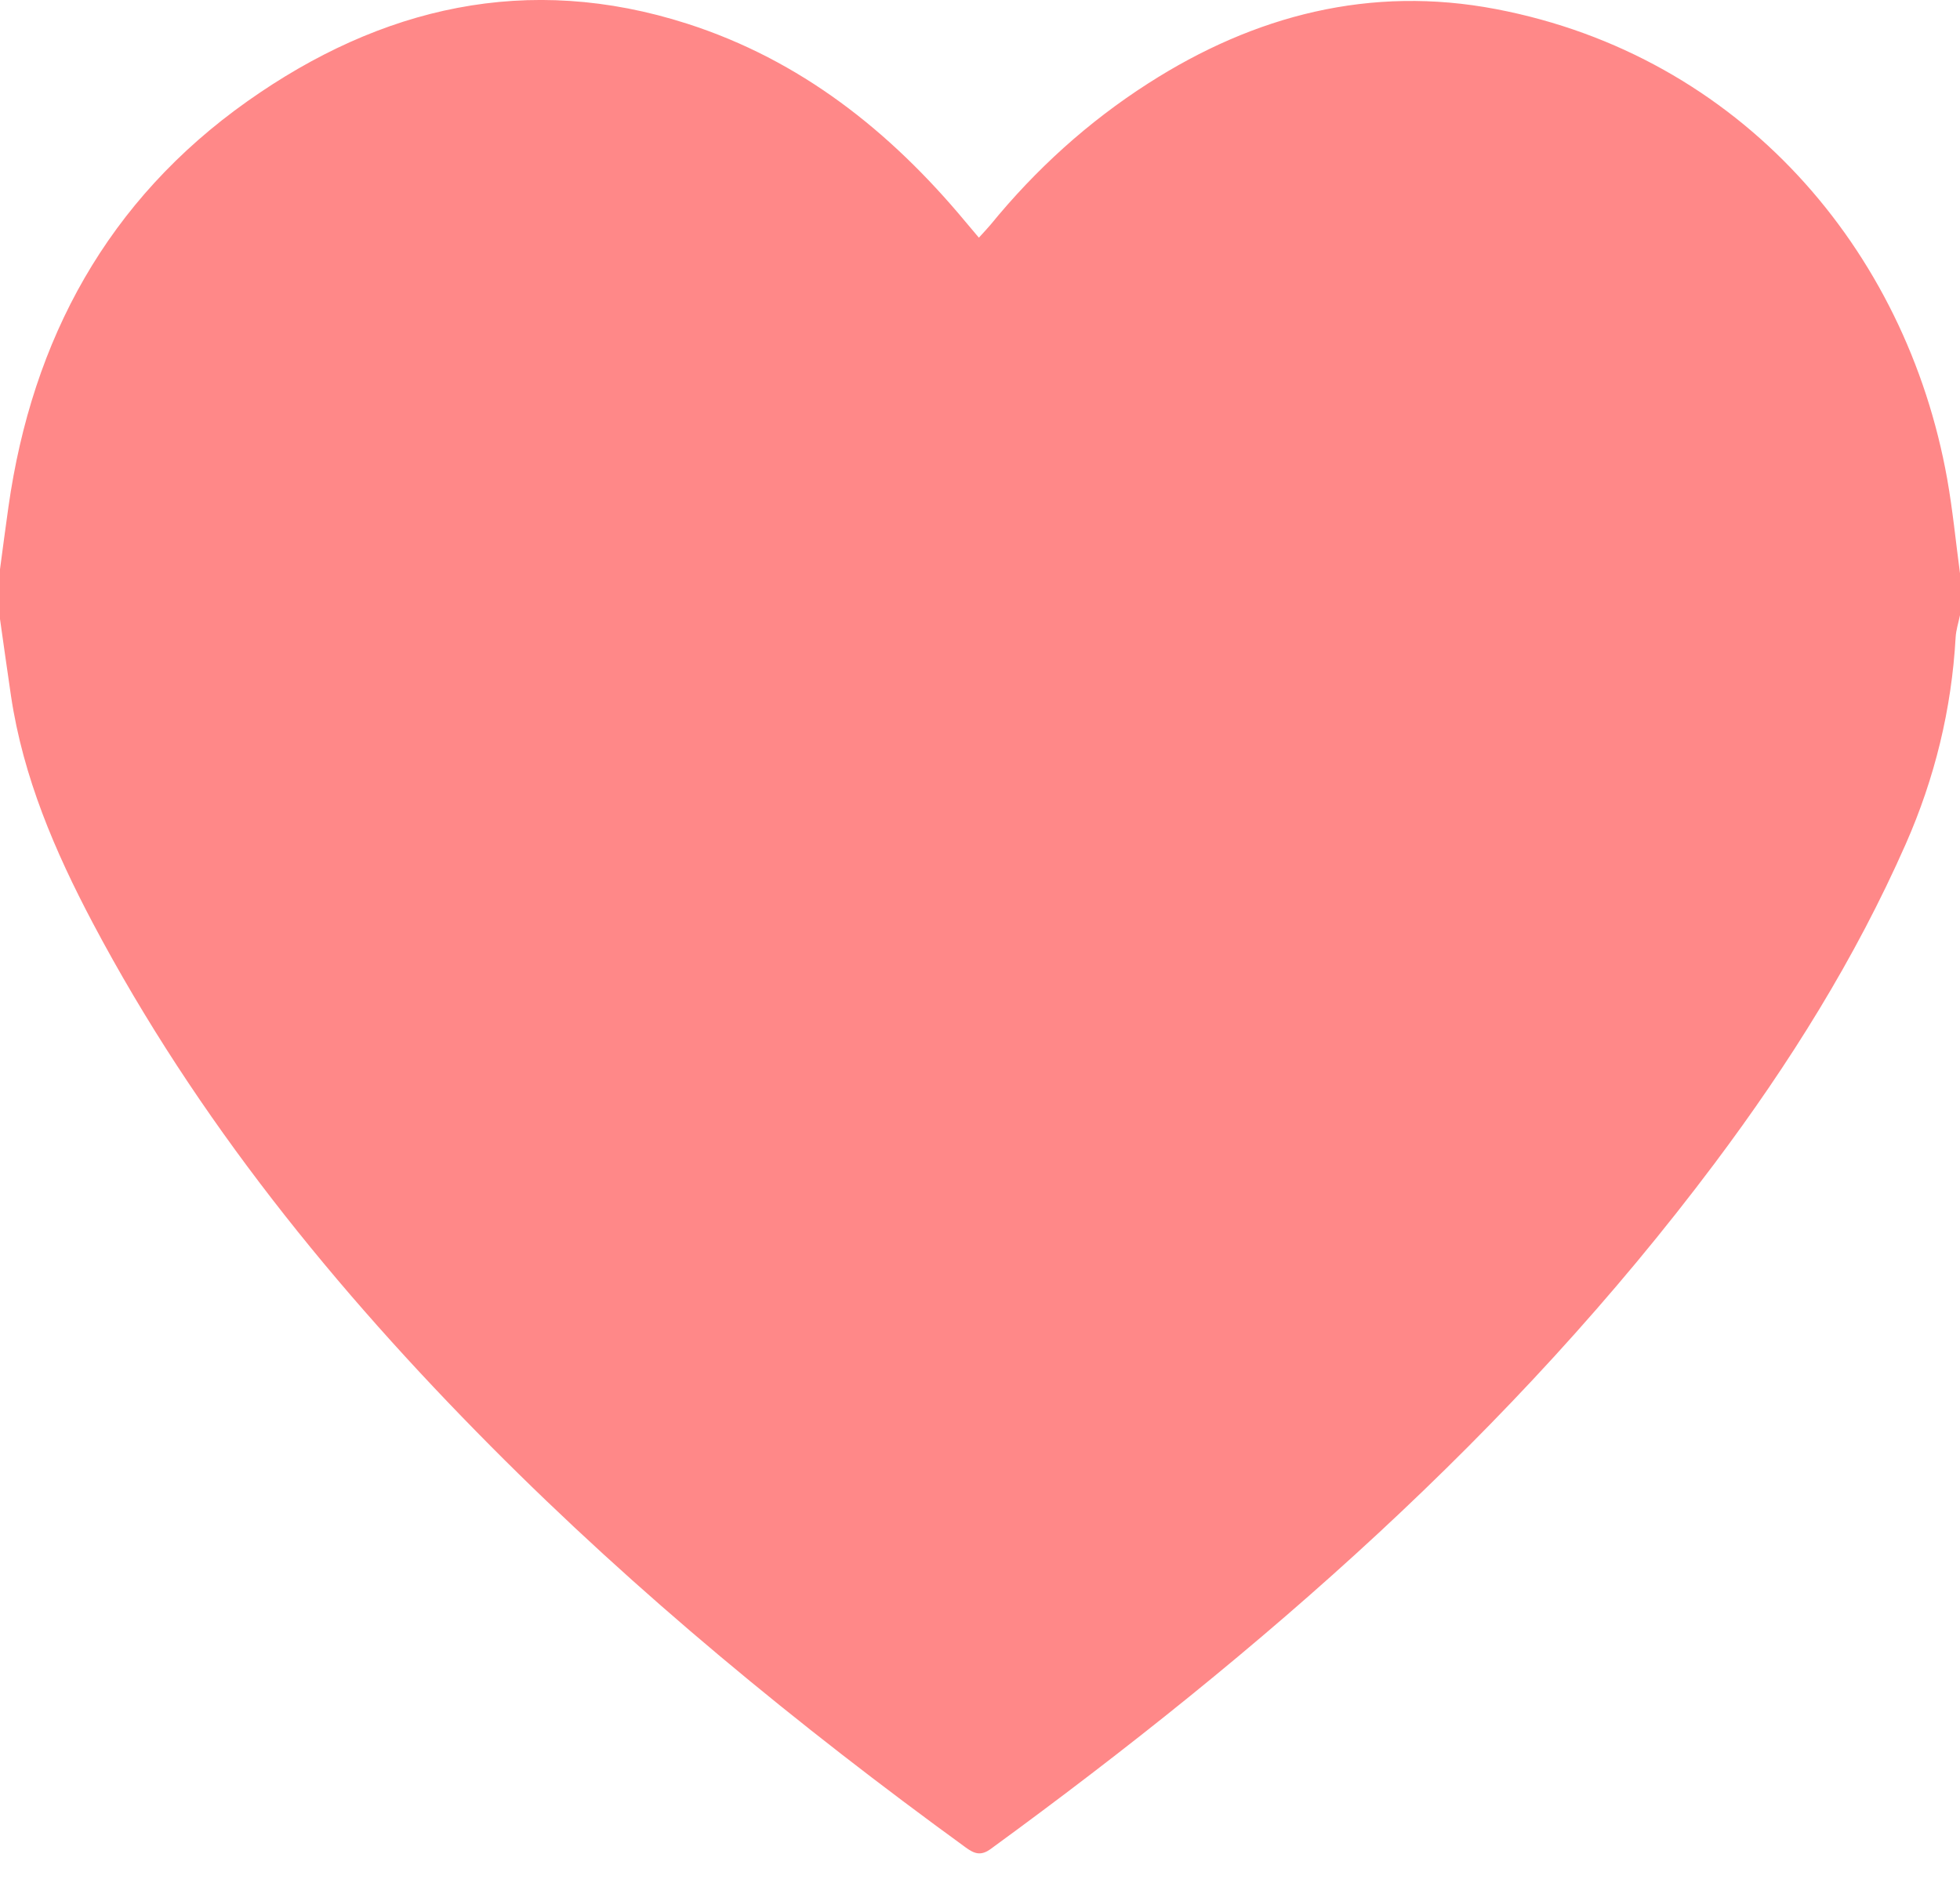
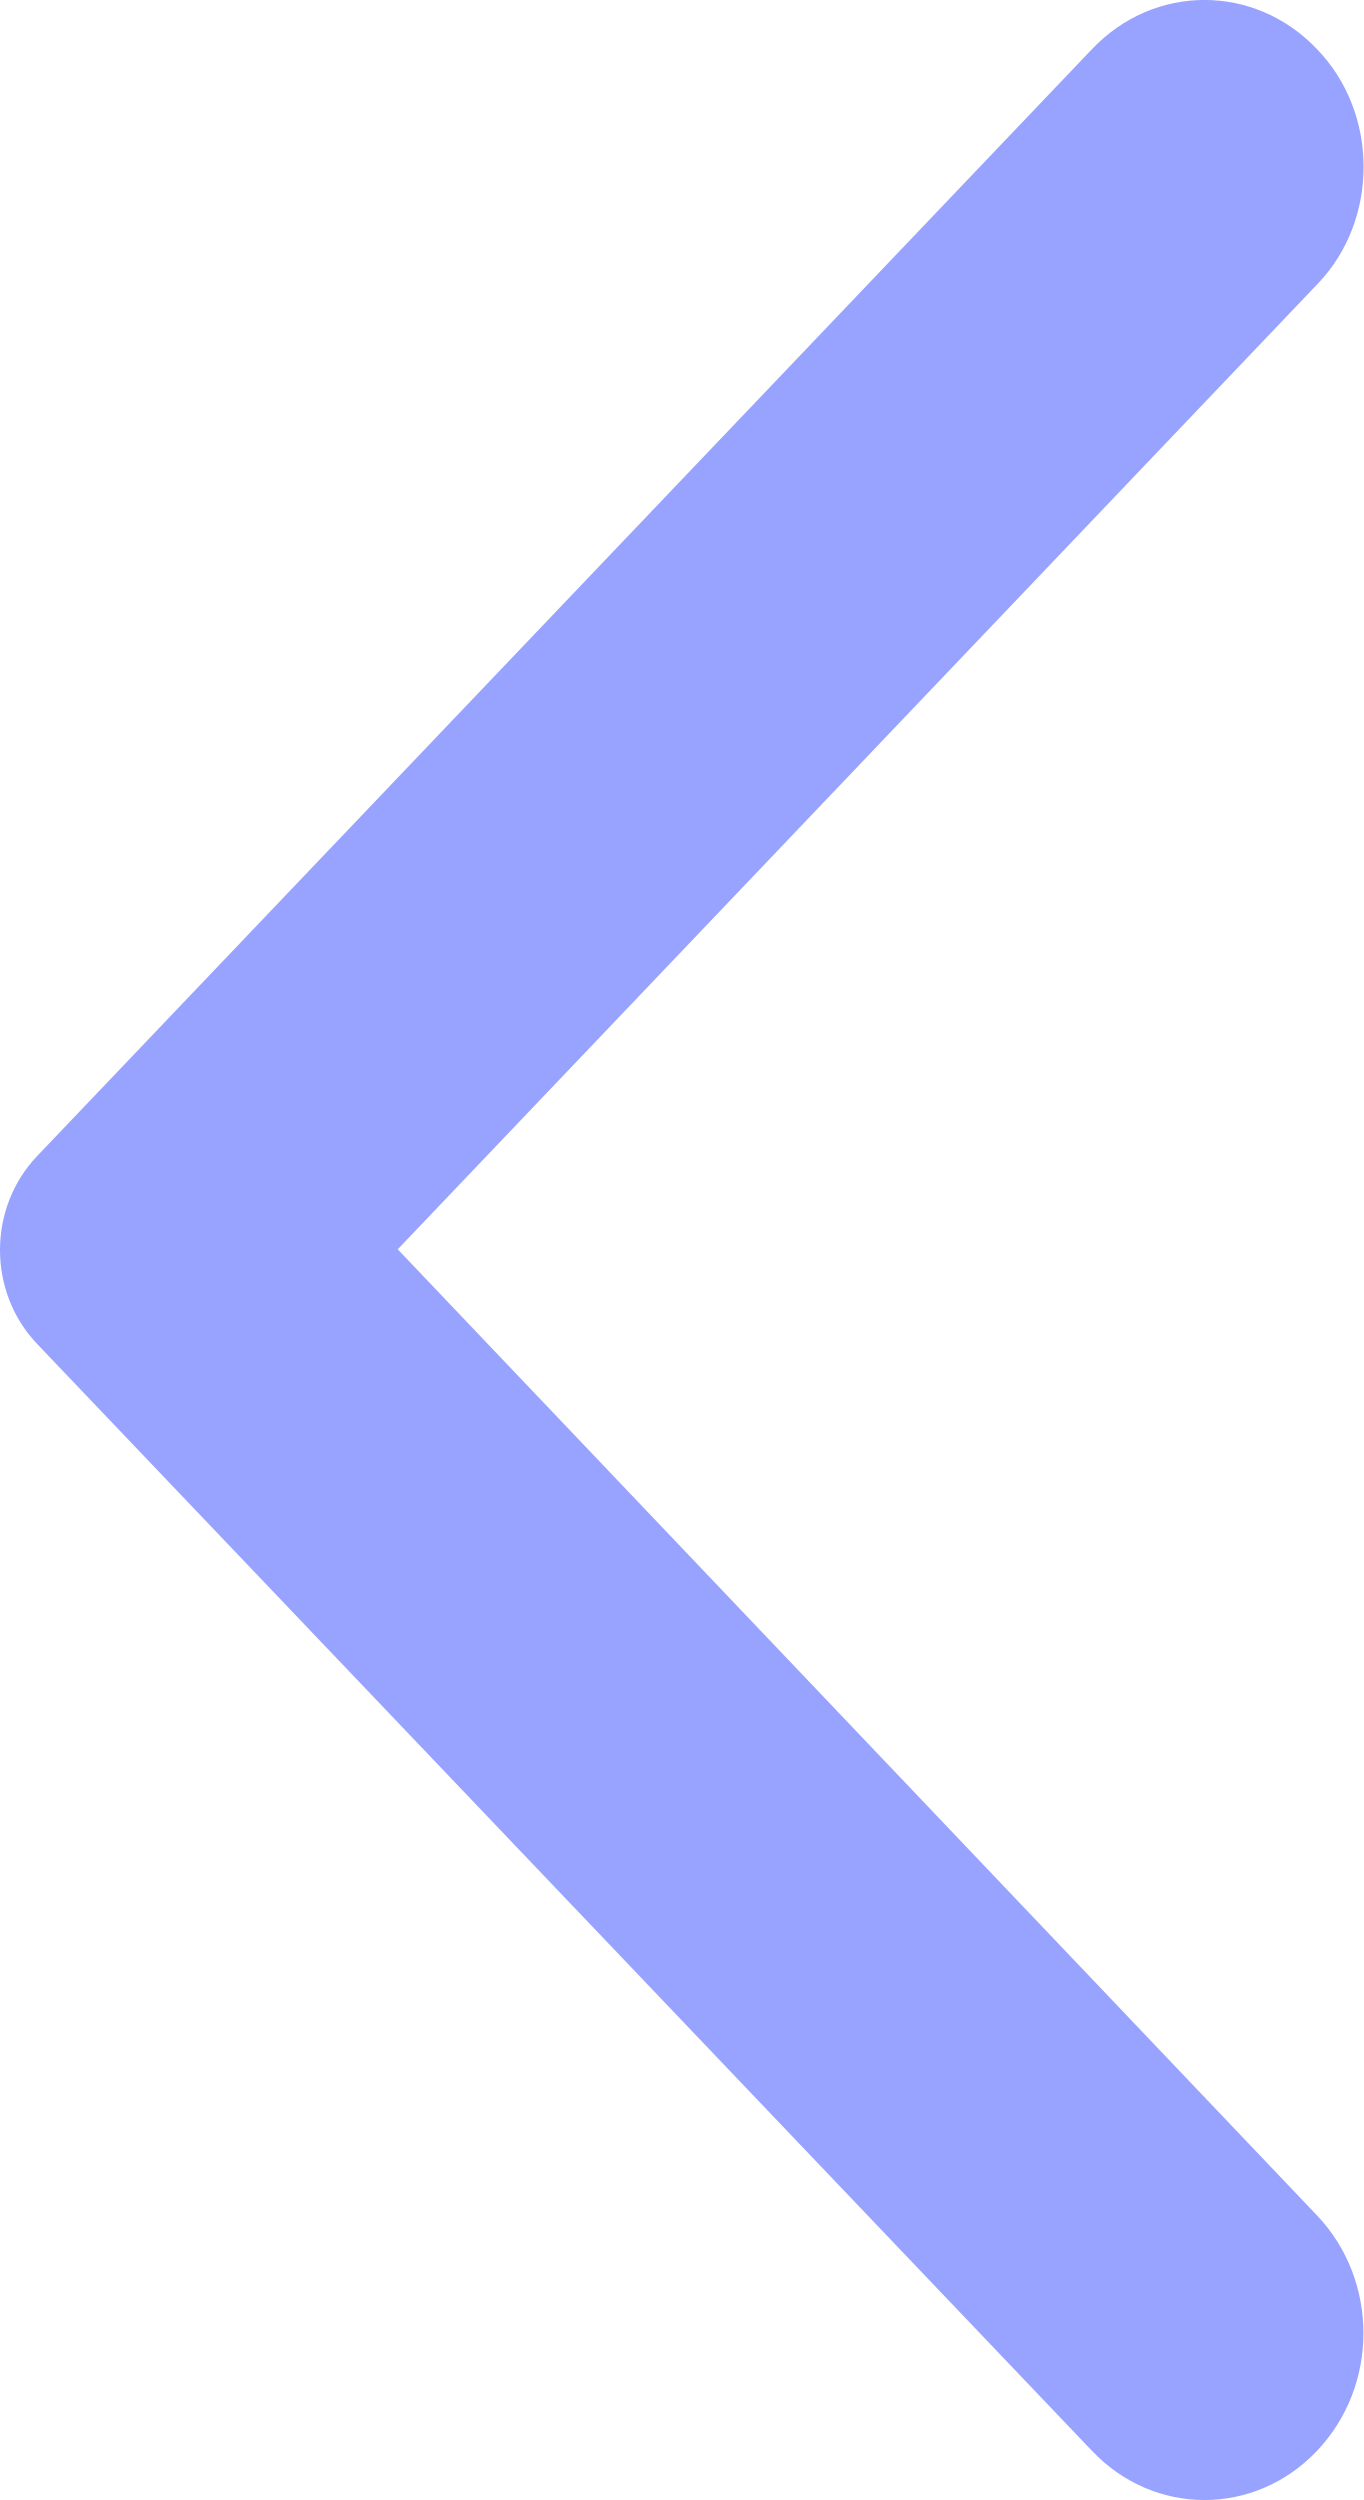
- <svg xmlns="http://www.w3.org/2000/svg" width="56" height="54" viewBox="0 0 56 54" fill="none">
-   <path d="M56,16.376L56,17.579C55.957,17.792 55.887,18.002 55.875,18.215C55.759,20.271 55.278,22.24 54.449,24.12C53.009,27.386 51.126,30.393 48.99,33.242C43.212,40.948 36.041,47.189 28.307,52.833C28.021,53.042 27.834,52.968 27.587,52.788C22.789,49.298 18.213,45.544 14.028,41.331C9.578,36.849 5.622,31.988 2.652,26.376C1.566,24.322 0.662,22.208 0.315,19.892C0.206,19.158 0.105,18.423 0,17.689C0,17.215 0,16.741 0,16.267C0.08,15.675 0.155,15.084 0.24,14.492C0.919,9.684 3.082,5.713 7.072,2.891C10.881,0.198 15.074,-0.787 19.634,0.677C22.868,1.715 25.43,3.746 27.58,6.331C27.701,6.477 27.824,6.621 27.968,6.791C28.114,6.63 28.214,6.527 28.305,6.417C29.595,4.838 31.085,3.486 32.802,2.385C35.849,0.429 39.164,-0.423 42.742,0.26C49.716,1.59 54.462,7.118 55.634,13.685C55.792,14.575 55.879,15.478 55.999,16.376L56,16.376Z" fill="#FF8888" />
+ <svg xmlns="http://www.w3.org/2000/svg" width="12" height="22" viewBox="0 0 12 22" fill="none">
+   <path d="M11.588,0.431C11.041,-0.144 10.158,-0.144 9.611,0.431L0.327,10.173C-0.109,10.631 -0.109,11.369 0.327,11.827L9.611,21.569C10.158,22.144 11.041,22.144 11.588,21.569C12.135,20.995 12.135,20.068 11.588,19.494L3.5,10.994L11.599,2.494C12.135,1.932 12.135,0.994 11.588,0.431Z" transform="rotate(360 6 11)" fill="#98A2FF" />
</svg>
